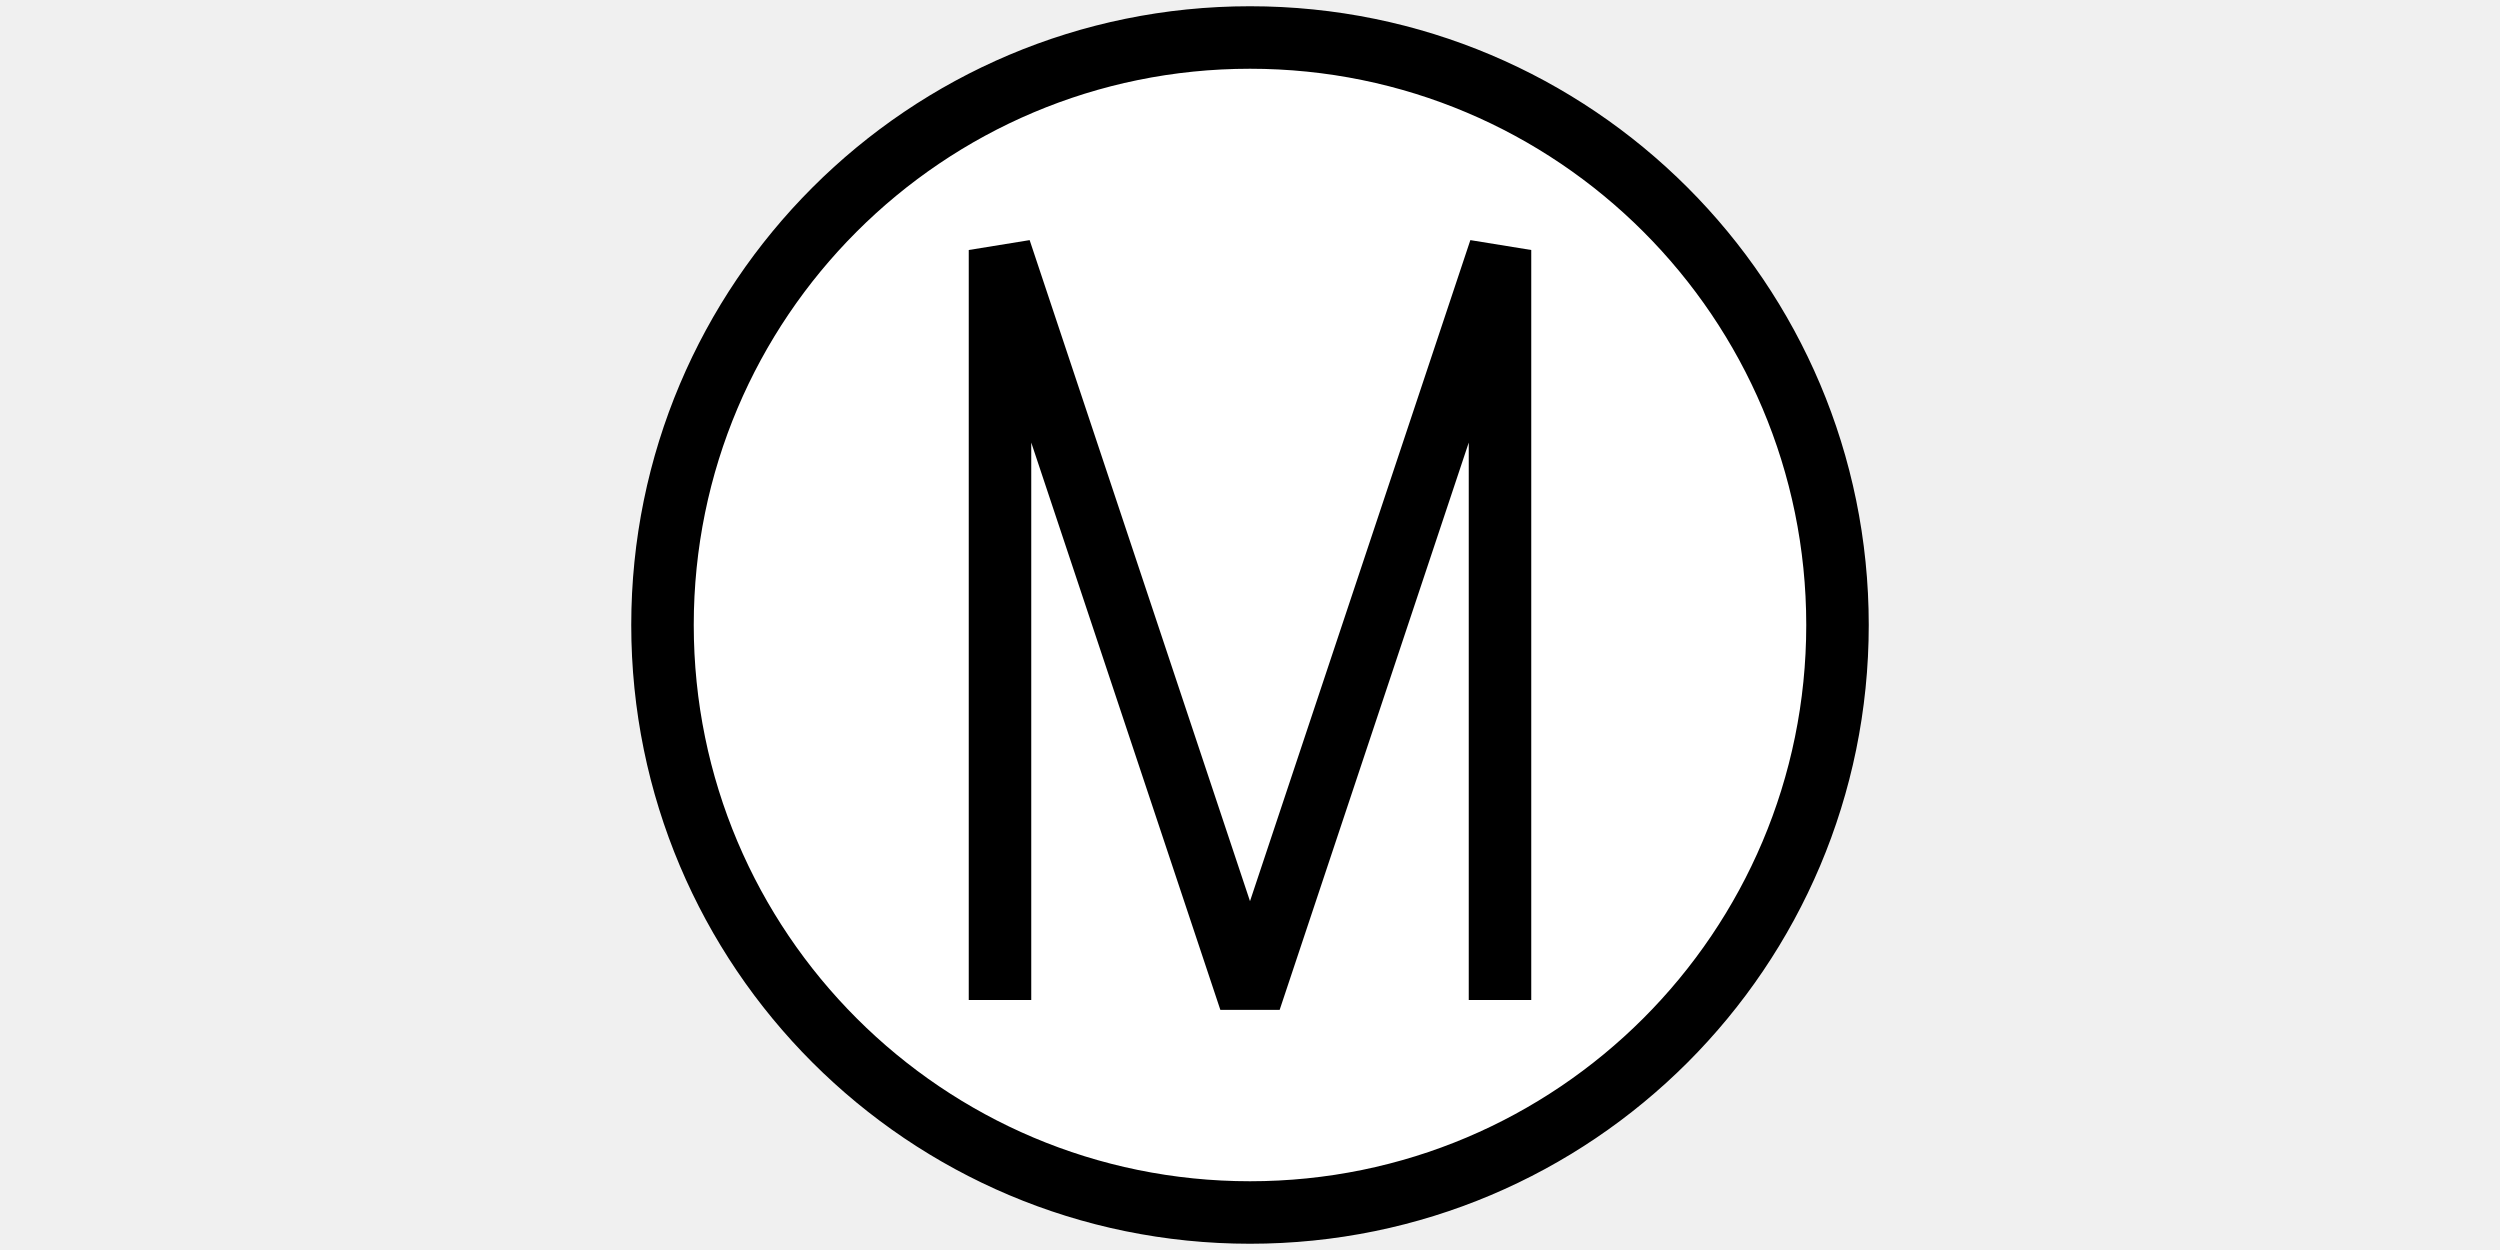
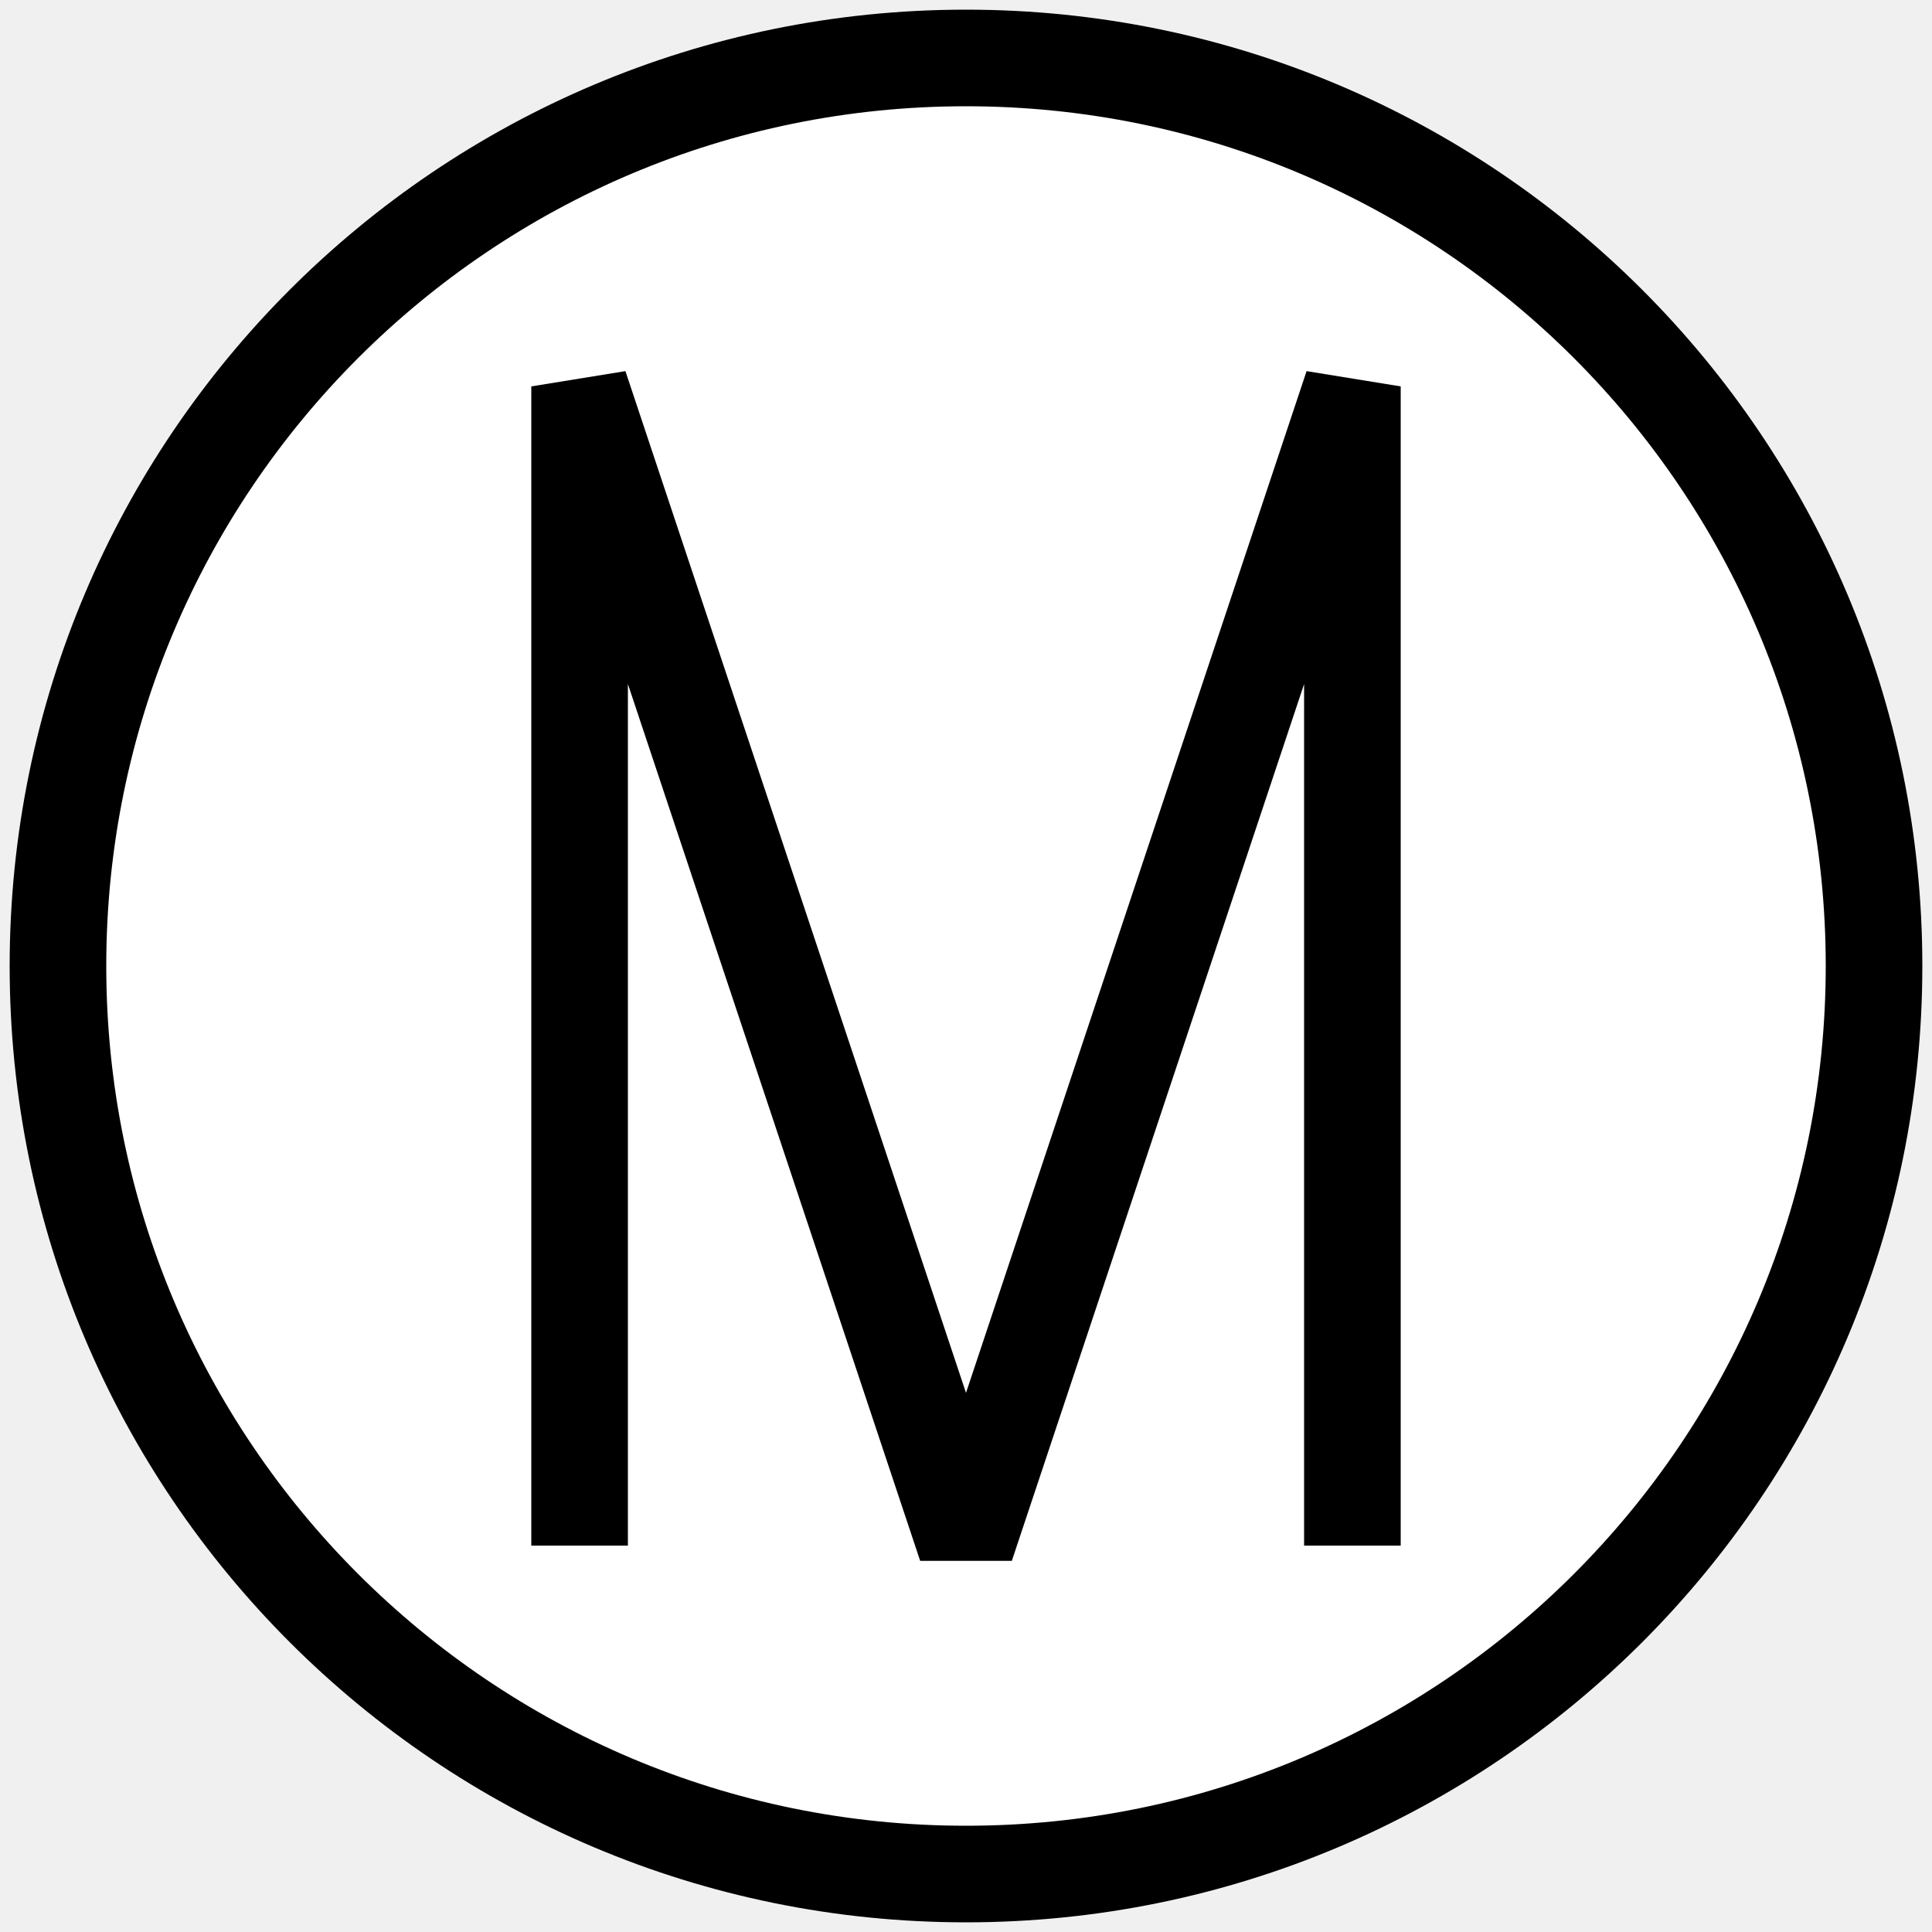
- <svg xmlns="http://www.w3.org/2000/svg" xmlns:ns1="http://kobjects.org/svg/param" width="200" height="100">
+ <svg xmlns="http://www.w3.org/2000/svg" xmlns:ns1="http://kobjects.org/svg/param" width="100" height="100">
  <ns1:activity />
-   <circle cx="100" cy="50" r="47" fill="white" stroke-width="5" stroke="black" />
-   <polyline points="80,80 80,20 100,80 120,20 120,80" fill="none" stroke-linejoin="bevel" stroke="black" stroke-width="5" />
+   <circle cx="50" cy="50" r="47" fill="white" stroke-width="5" stroke="black" />
+   <polyline points="30,80 30,20 50,80 70,20 70,80" fill="none" stroke-linejoin="bevel" stroke="black" stroke-width="5" />
</svg>
